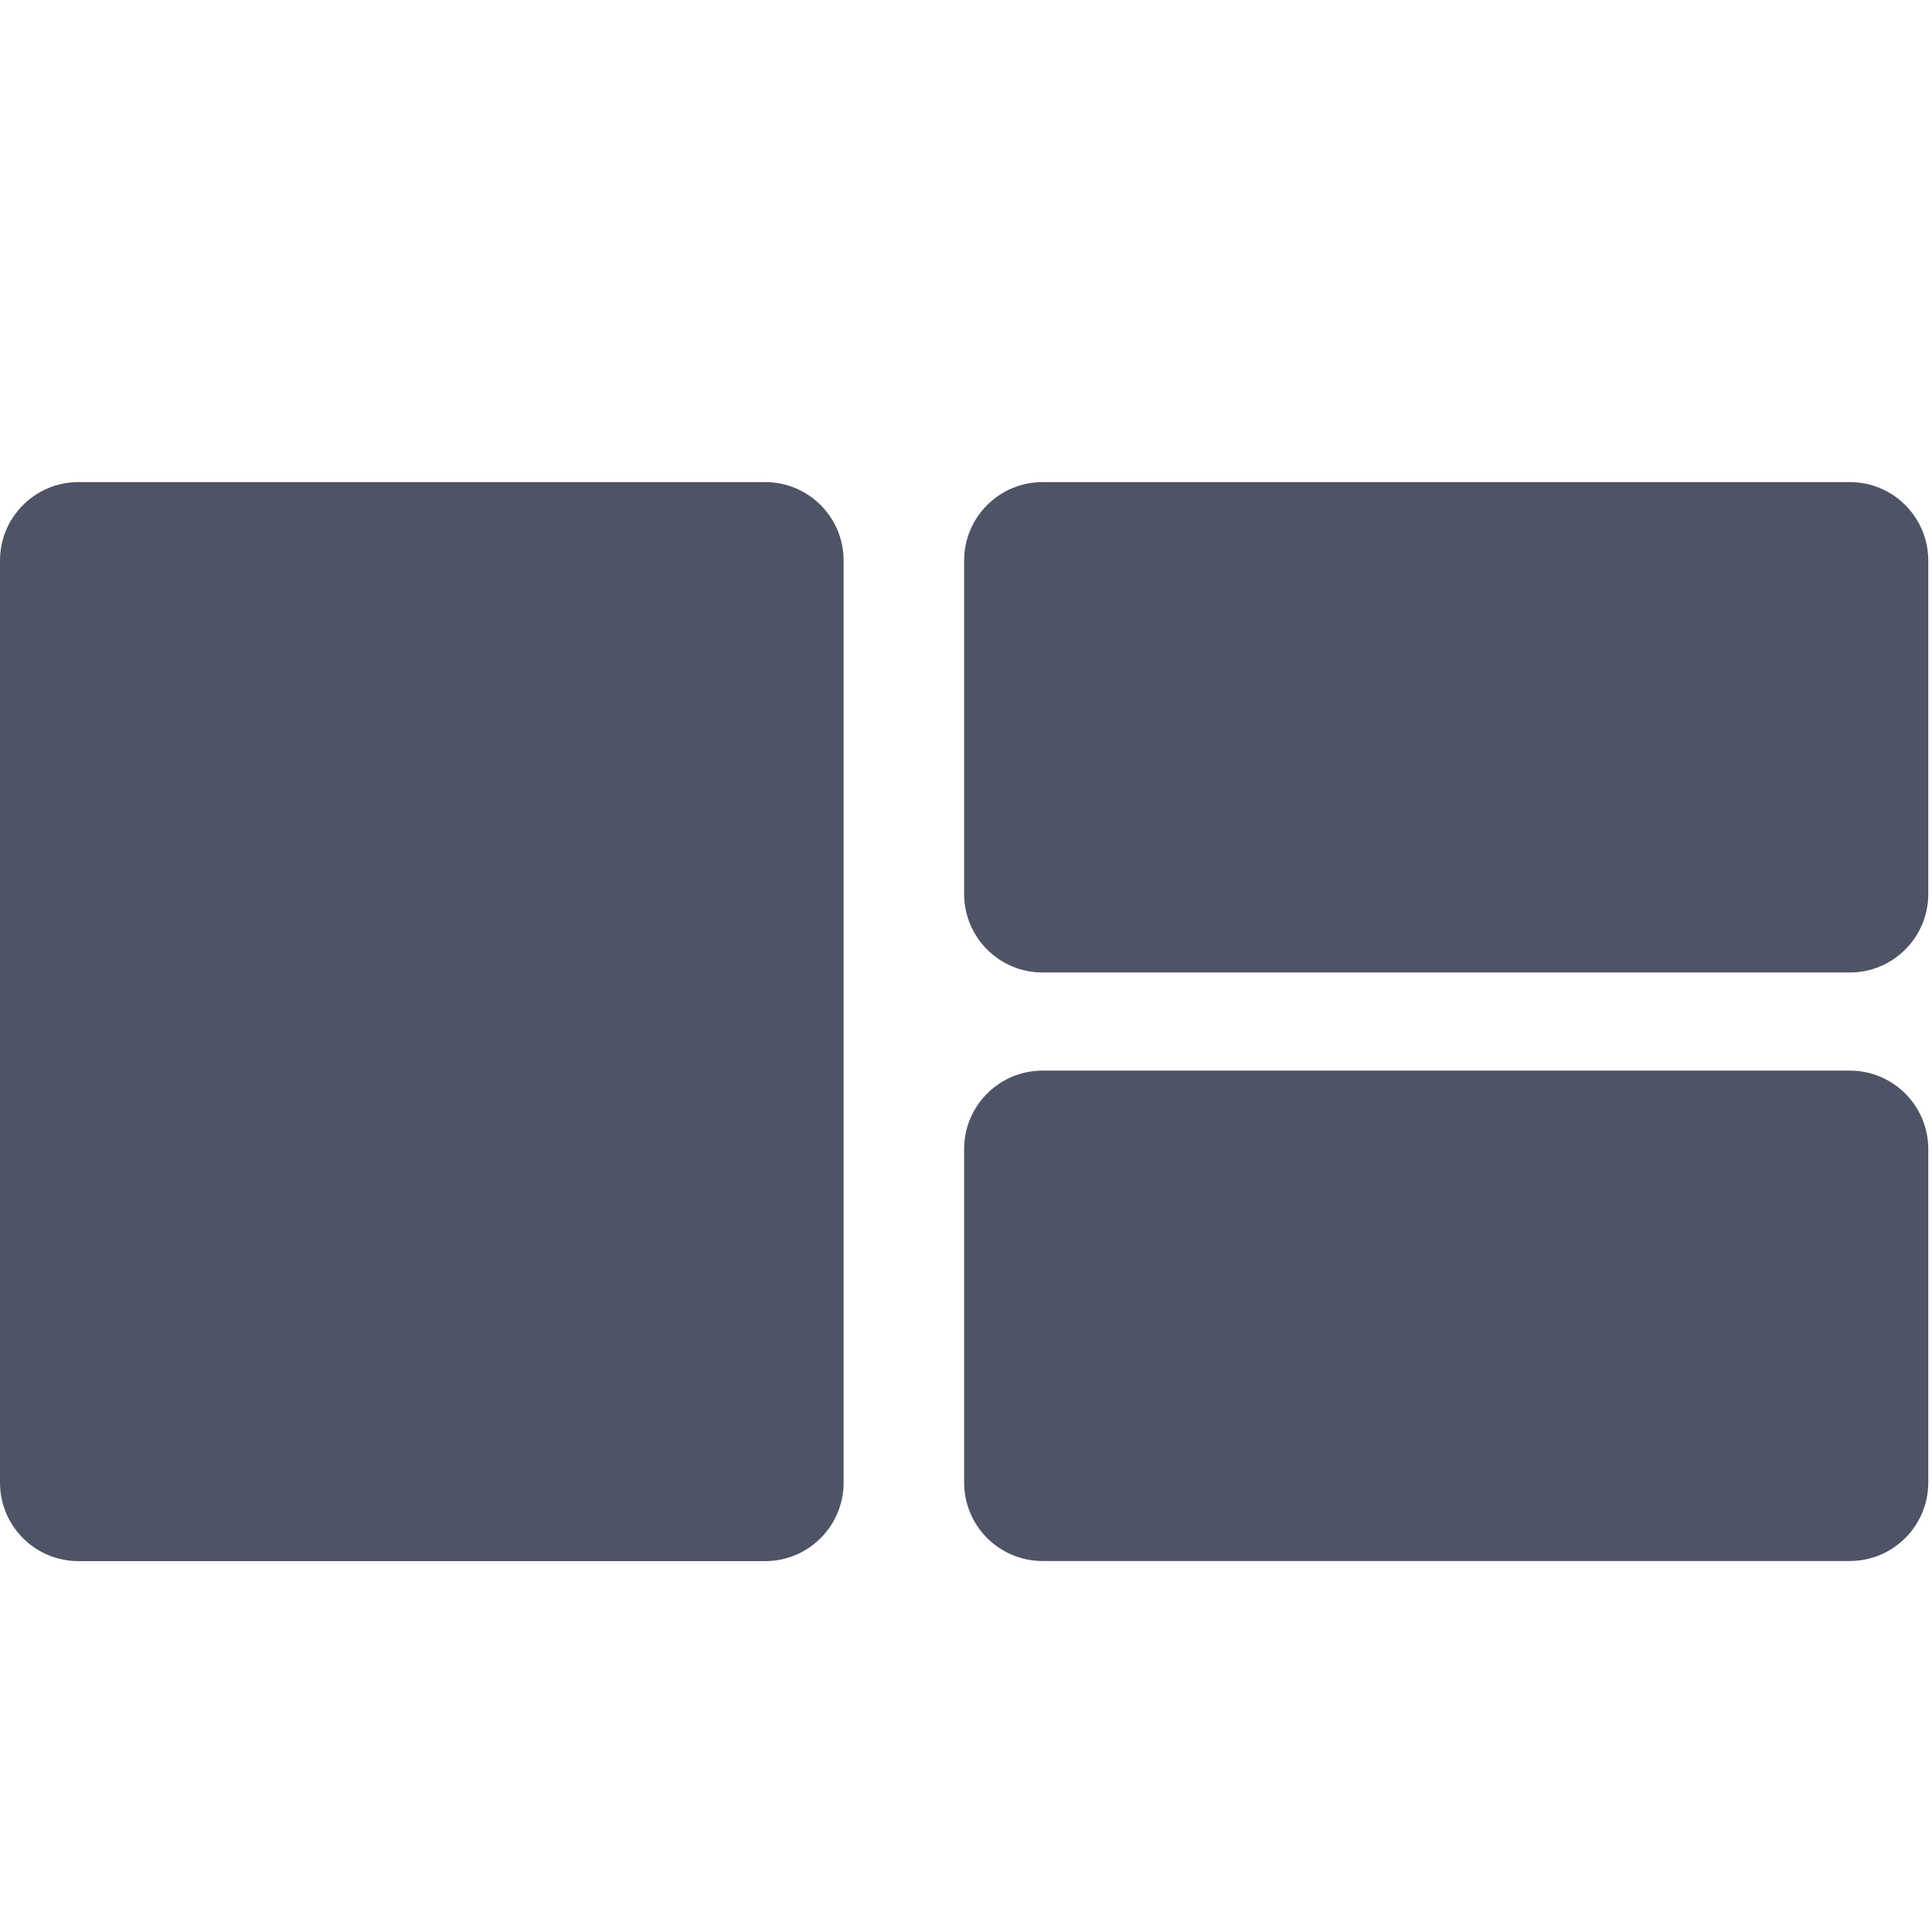
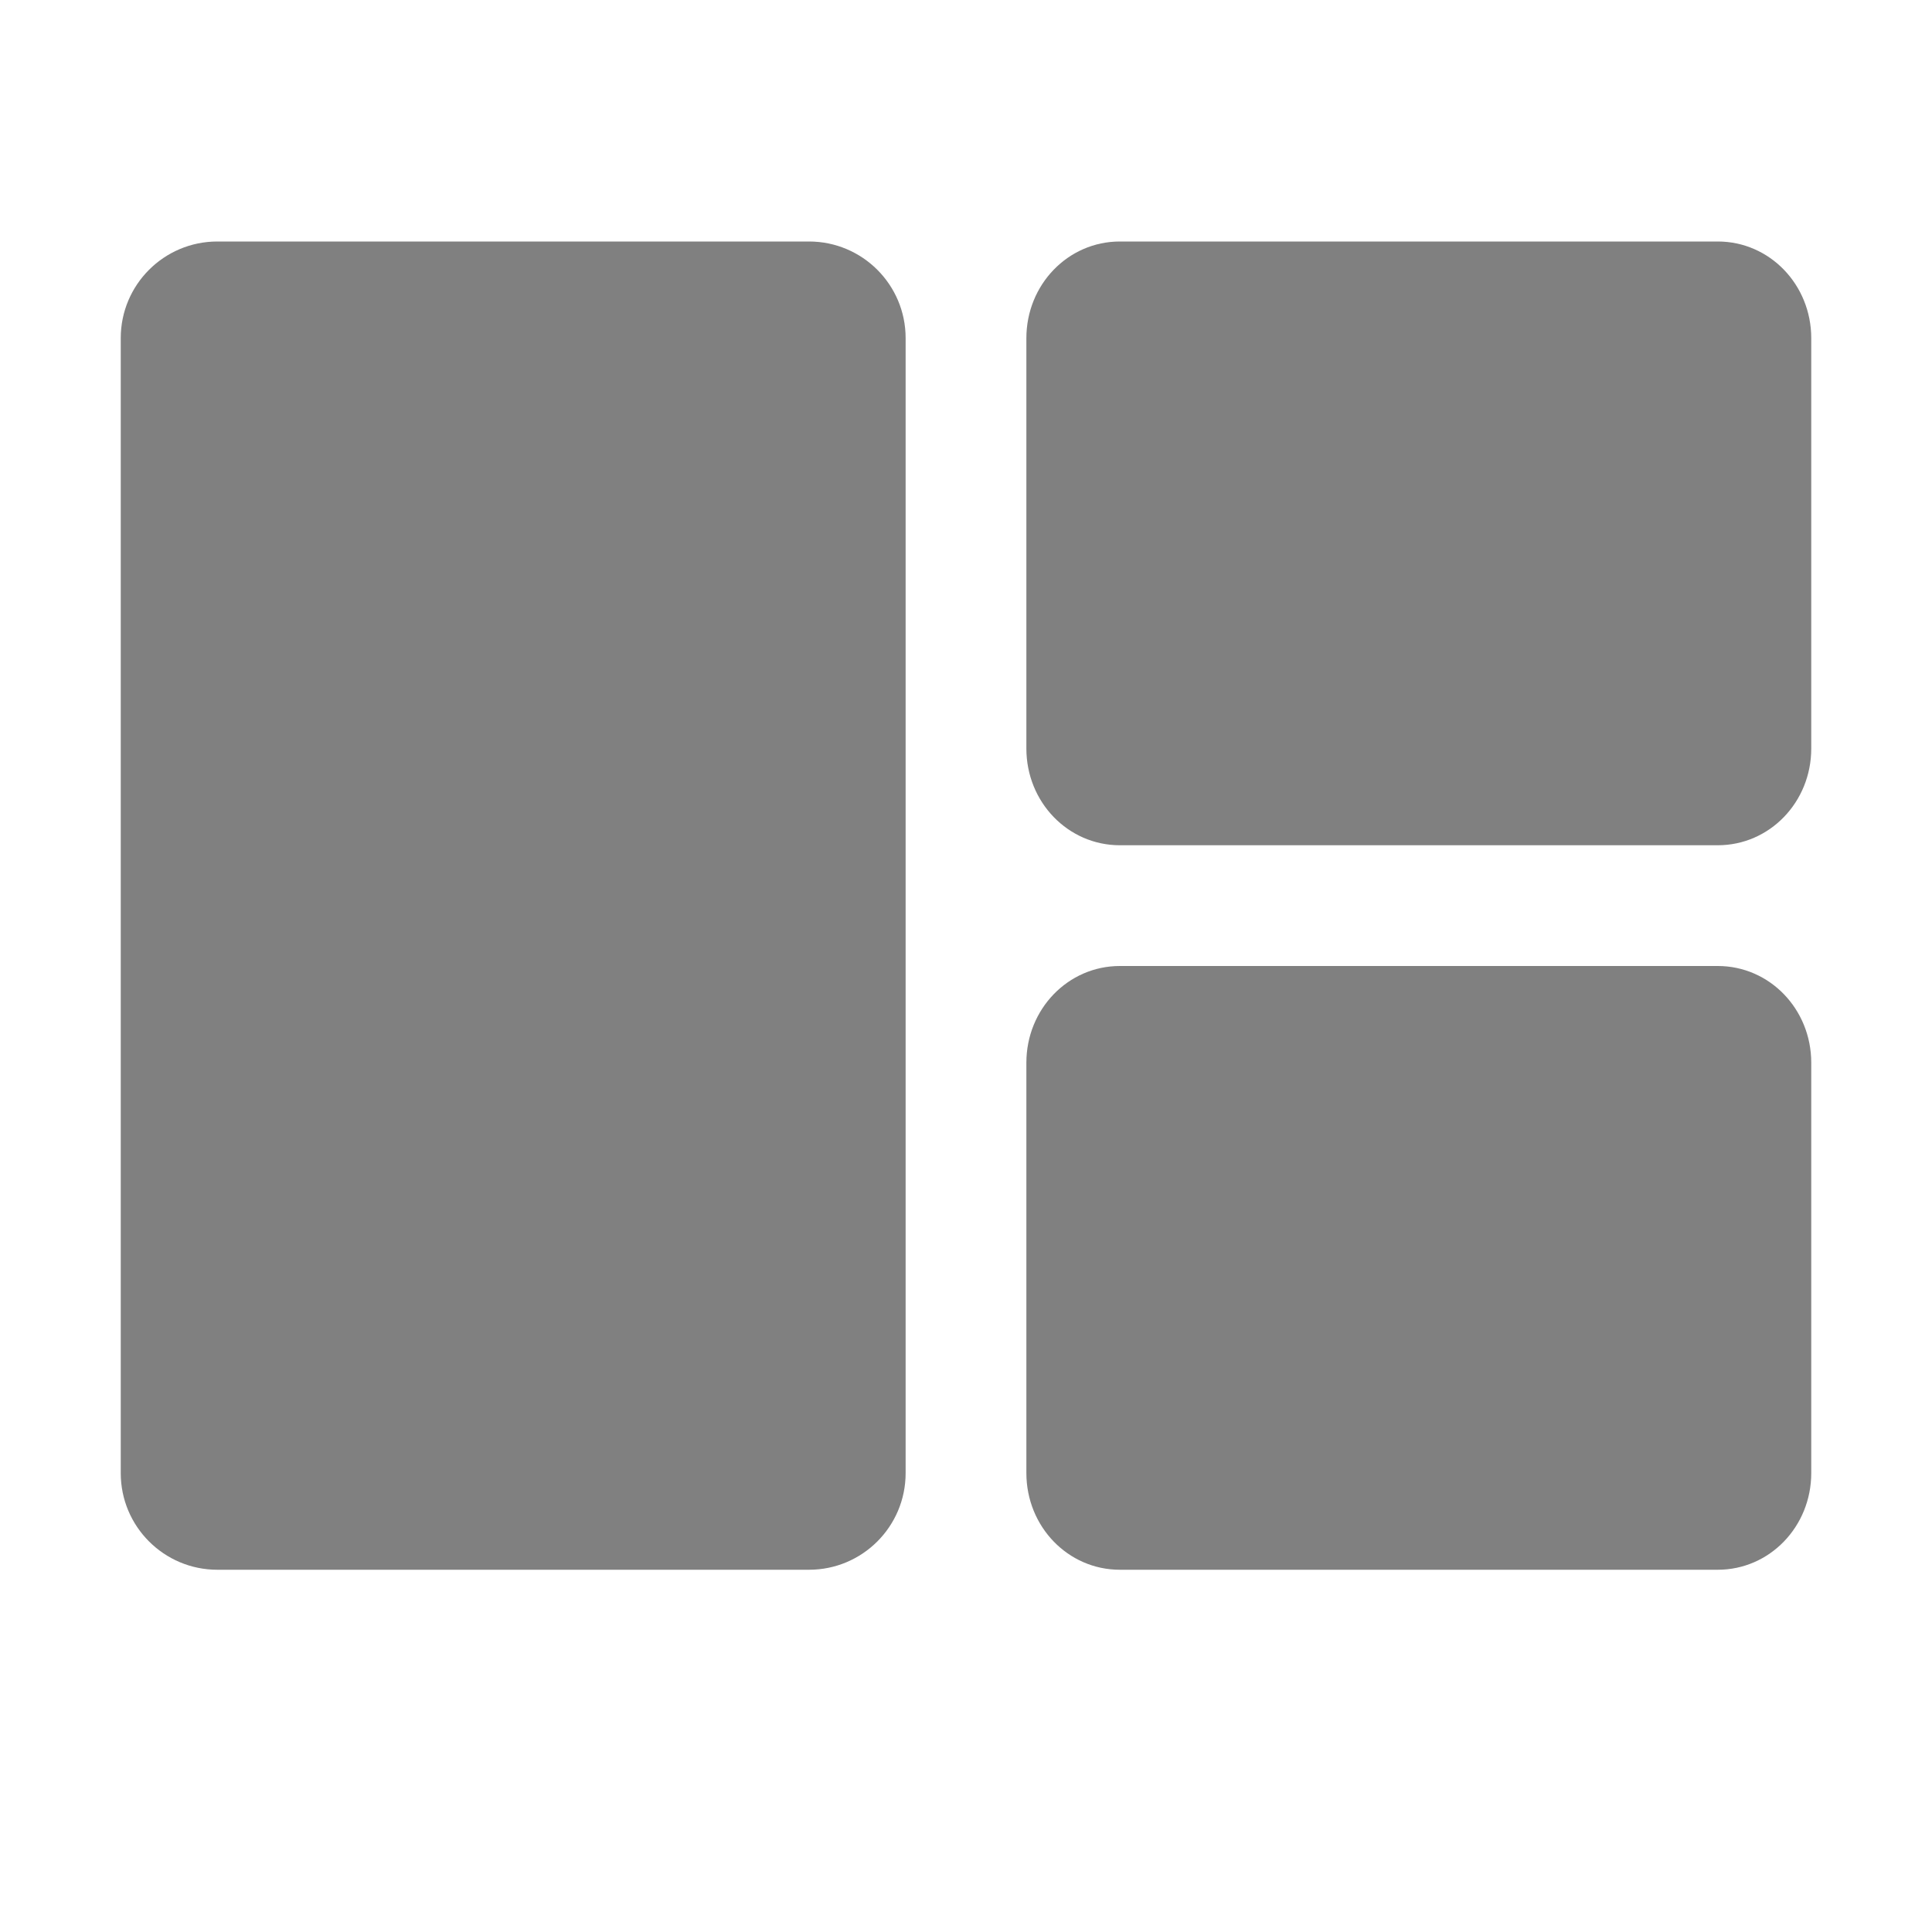
- <svg xmlns="http://www.w3.org/2000/svg" xmlns:ns1="http://www.openswatchbook.org/uri/2009/osb" width="16.031" version="1.1" style="enable-background:new" id="svg7384" height="16">
-   <defs id="defs7386">
-     <linearGradient ns1:paint="solid" id="linearGradient8297">
-       <stop style="stop-color:#000000;stop-opacity:1;" offset="0" id="stop8295" />
-     </linearGradient>
-     <linearGradient ns1:paint="solid" id="linearGradient6882">
-       <stop style="stop-color:#555555;stop-opacity:1;" offset="0" id="stop6884" />
-     </linearGradient>
-     <linearGradient ns1:paint="solid" id="linearGradient5606">
-       <stop style="stop-color:#000000;stop-opacity:1;" offset="0" id="stop5608" />
-     </linearGradient>
-     <filter style="color-interpolation-filters:sRGB" id="filter7554">
-       <feBlend mode="darken" in2="BackgroundImage" id="feBlend7556" />
-     </filter>
-   </defs>
-   <g transform="translate(-1124,555)" style="display:inline" id="layer9" />
-   <g transform="translate(-1124,555)" style="display:inline;filter:url(#filter7554)" id="layer10" />
-   <g transform="translate(-883,-62)" style="display:inline" id="layer1" />
-   <g transform="translate(-1124,555)" style="display:inline" id="layer14" />
-   <g transform="translate(-1124,555)" style="display:inline" id="layer15" />
-   <g transform="translate(-1124,555)" style="display:inline" id="g71291" />
-   <g transform="translate(-883,88)" style="display:inline" id="layer2" />
-   <rect height="8.953" id="rect3158" ry="0.651" style="fill:#4c5263;fill-opacity:0.988;stroke:none;stroke-width:102.291;stroke-miterlimit:4;stroke-dasharray:none;stroke-opacity:1" width="7" x="0" y="4" />
-   <rect height="4.069" id="rect3160" ry="0.651" style="fill:#4c5263;fill-opacity:0.988;stroke:none;stroke-width:102.291;stroke-miterlimit:4;stroke-dasharray:none;stroke-opacity:1" width="8" x="8" y="4" />
-   <rect height="4.069" id="rect3162" ry="0.651" style="fill:#4c5263;fill-opacity:0.988;stroke:none;stroke-width:102.291;stroke-miterlimit:4;stroke-dasharray:none;stroke-opacity:1" width="8" x="8" y="8.883" />
-   <g transform="translate(-1124,555)" style="display:inline" id="layer12" />
+ <svg xmlns="http://www.w3.org/2000/svg" viewBox="0 0 16 16" version="1.1" id="svg167">
+   <defs id="defs171" />
+   <rect height="11" id="rect3158" ry="0.8" style="fill:#808080;fill-opacity:1;stroke:none;stroke-width:109.262;stroke-miterlimit:4;stroke-dasharray:none;stroke-opacity:1" width="6.5" x="1" y="2" />
+   <path id="rect26" style="fill:#808080;fill-opacity:1;stroke-width:109.319" d="M 9.274,2 H 14.226 C 14.655,2 15,2.357 15,2.801 v 3.398 c 0,0.444 -0.345,0.801 -0.774,0.801 H 9.274 C 8.845,7 8.5,6.643 8.5,6.199 V 2.801 C 8.5,2.357 8.845,2 9.274,2 Z" />
+   <path id="path608" style="fill:#808080;fill-opacity:1;stroke-width:109.319" d="M 9.274,8 H 14.226 C 14.655,8 15,8.357 15,8.801 V 12.199 C 15,12.643 14.655,13 14.226,13 H 9.274 C 8.845,13 8.5,12.643 8.5,12.199 V 8.801 C 8.5,8.357 8.845,8 9.274,8 Z" />
</svg>
